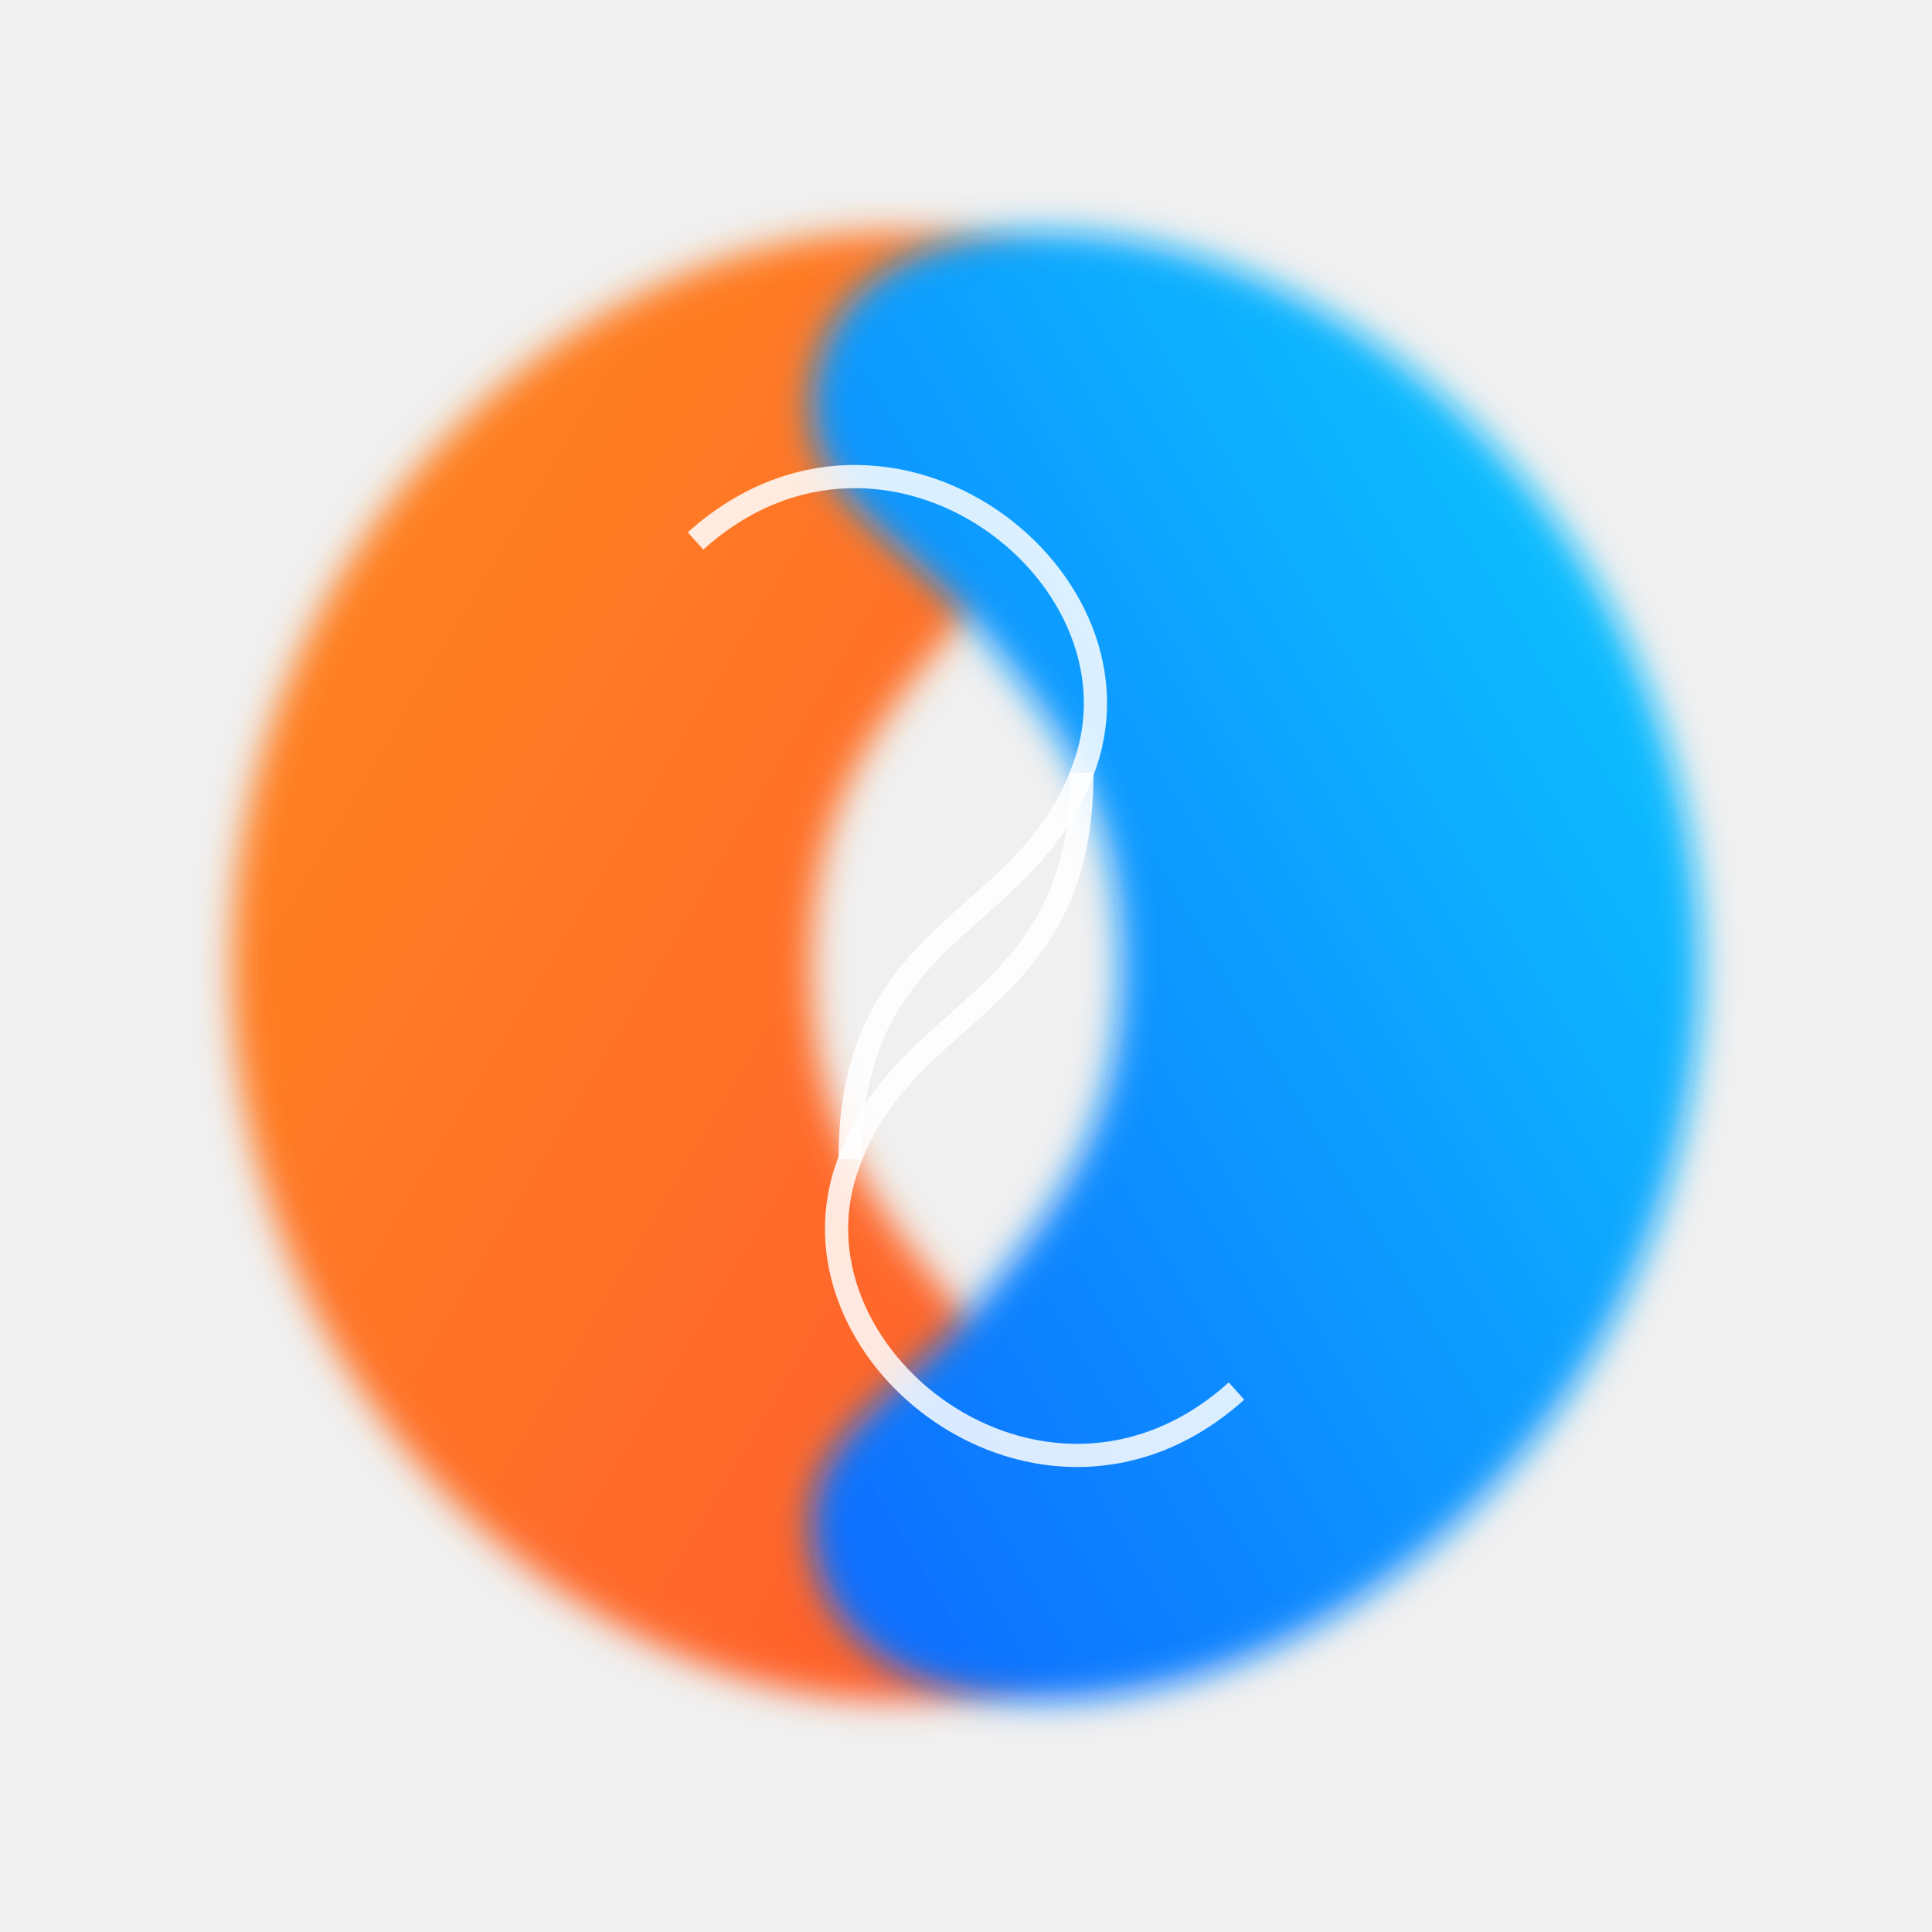
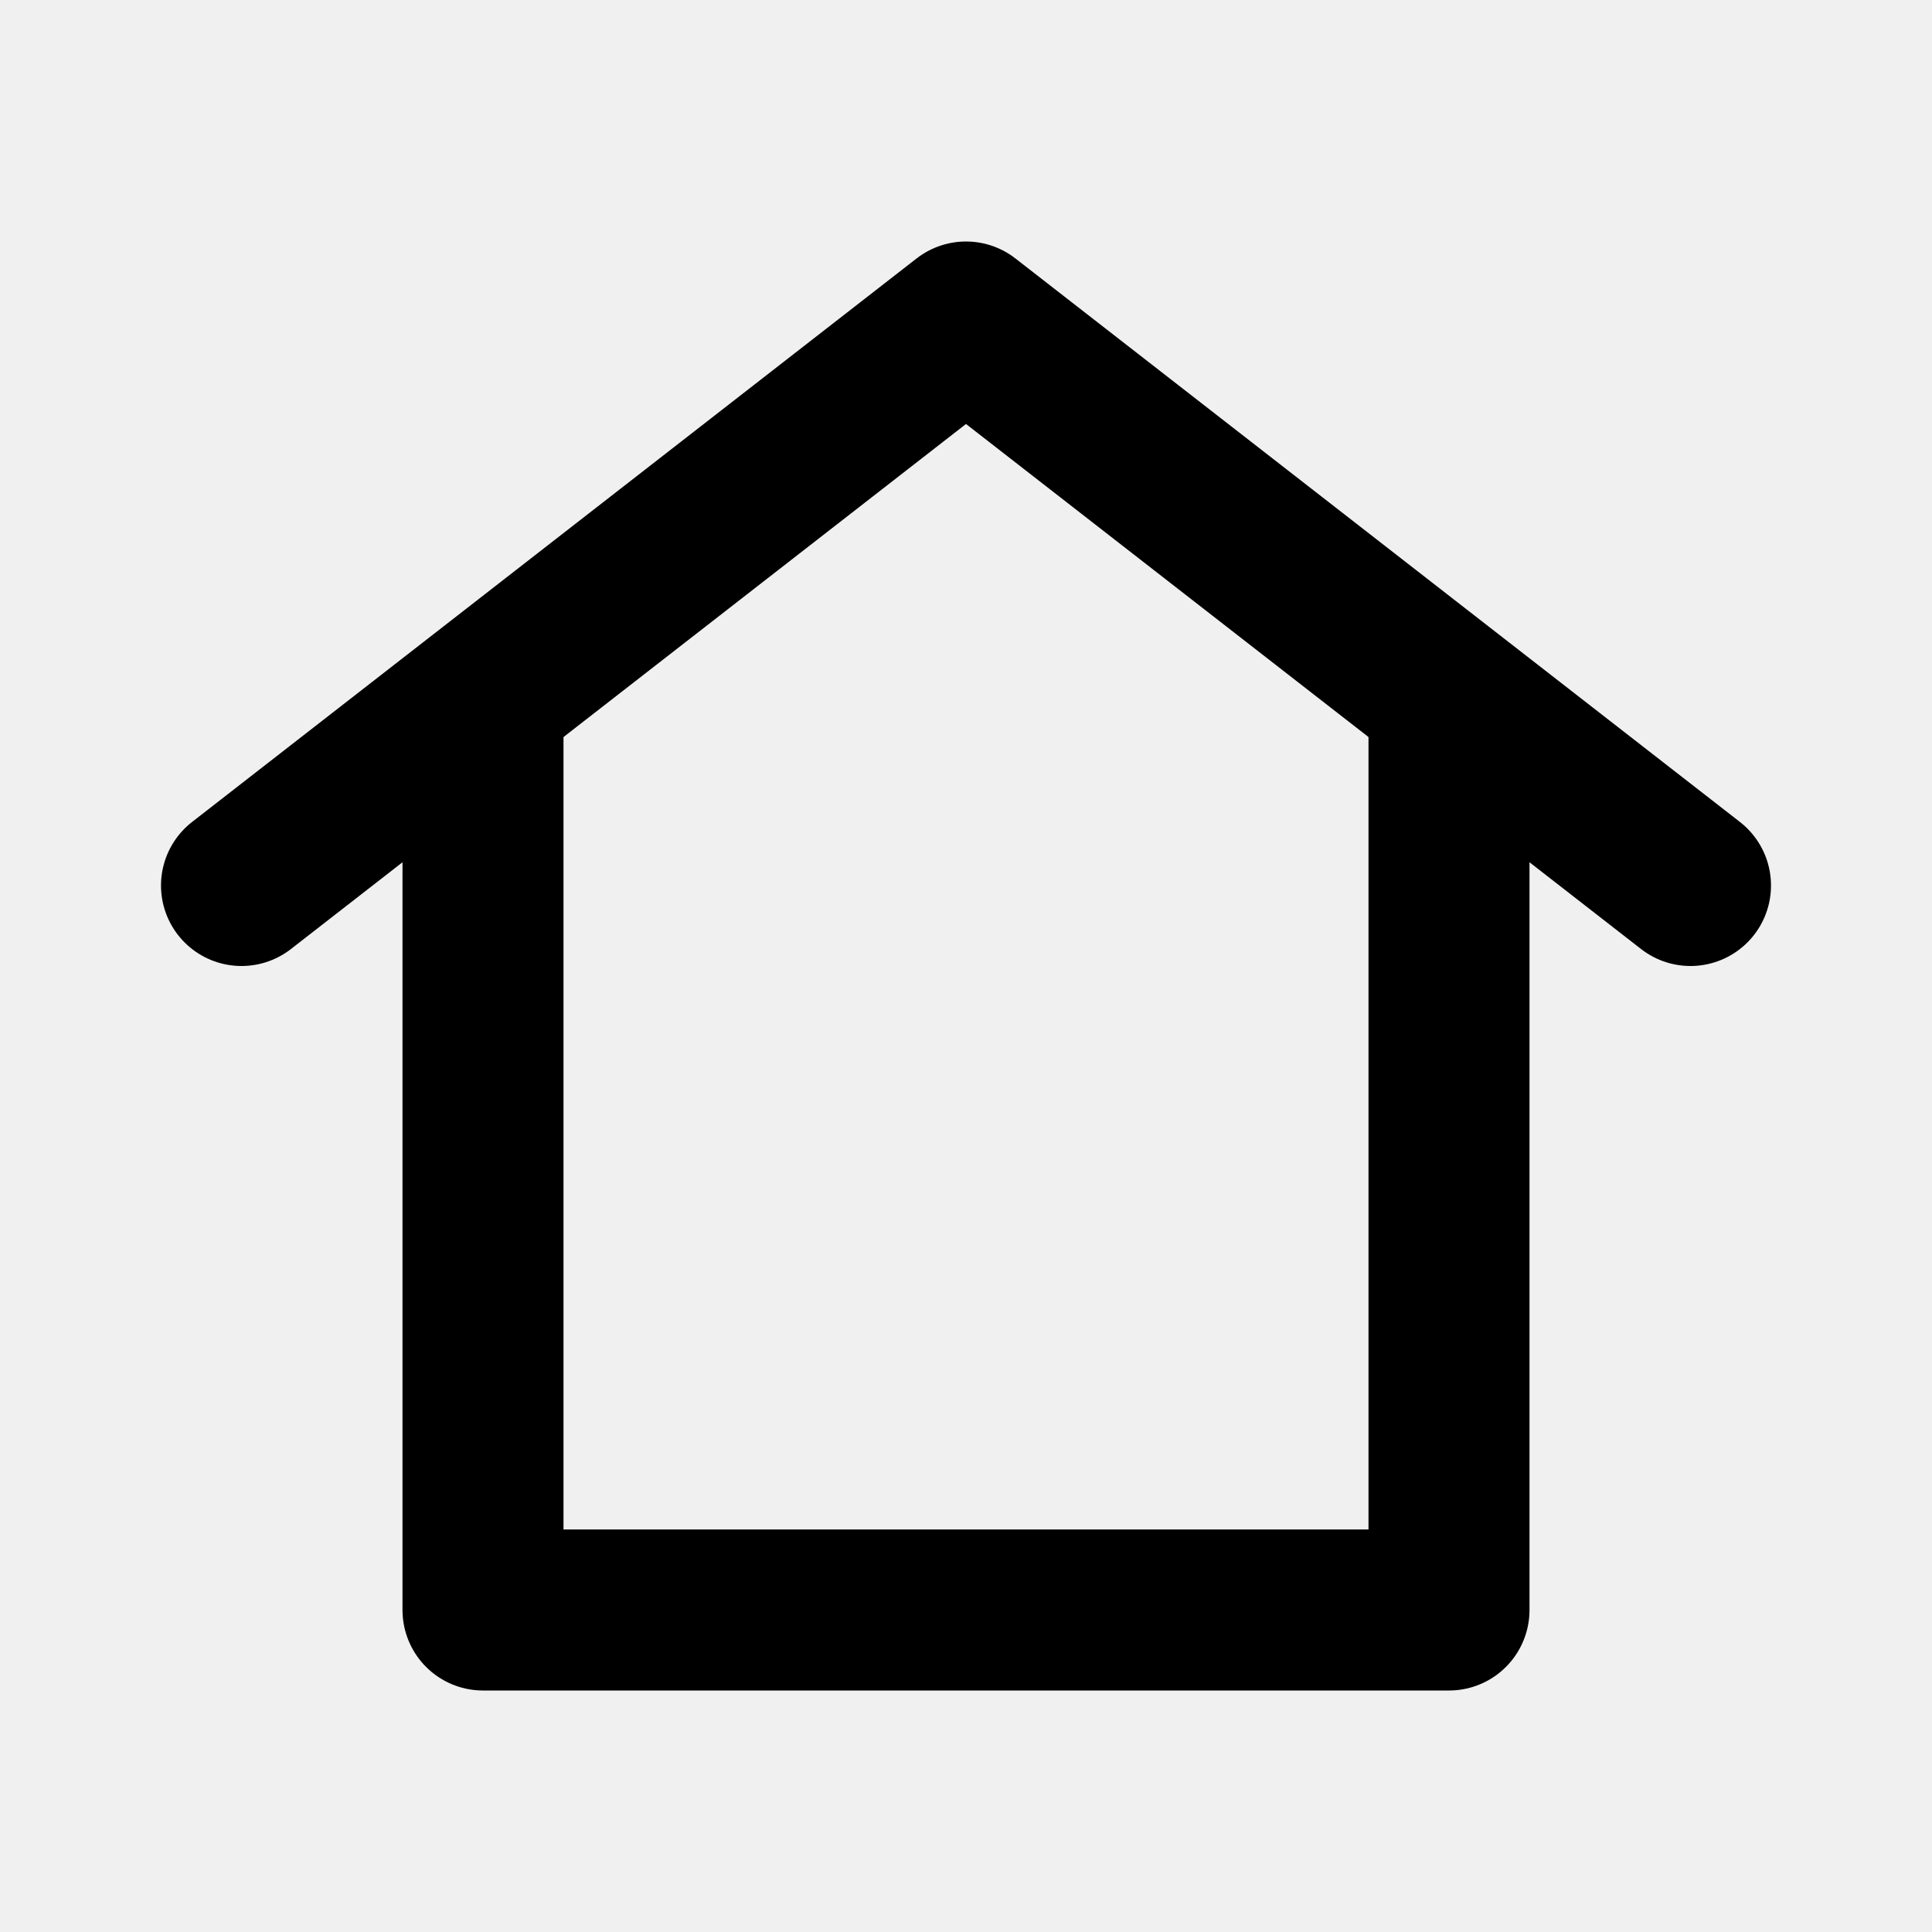
- <svg xmlns="http://www.w3.org/2000/svg" viewBox="0 0 100 100">
-   <defs>
-     <linearGradient id="seedCool" x1="0" y1="1" x2="1" y2="0">
-       <stop offset="0%" stop-color="#0b68ff" />
-       <stop offset="100%" stop-color="#0bd0ff" />
-     </linearGradient>
-     <linearGradient id="seedWarm" x1="1" y1="1" x2="0" y2="0">
-       <stop offset="0%" stop-color="#ff5a2f" />
-       <stop offset="100%" stop-color="#ff8a1f" />
-     </linearGradient>
-     <filter id="seedBlur" x="-40%" y="-40%" width="180%" height="180%">
-       <feGaussianBlur stdDeviation="0.9" />
-     </filter>
-   </defs>
-   <path d="M12,50c0,-22 18,-38 34,-38c10,0 12,6 12,9c0,5 -5,7 -9,12c-4,5 -7,9 -7,17                c0,8 3,12 7,17c4,5 9,7 9,12c0,3 -2,9 -12,9C30,88 12,72 12,50Z" fill="url(#seedWarm)" filter="url(#seedBlur)" />
-   <path d="M88,50c0,22 -18,38 -34,38c-10,0 -12,-6 -12,-9c0,-5 5,-7 9,-12c4,-5 7,-9 7,-17                c0,-8 -3,-12 -7,-17c-4,-5 -9,-7 -9,-12c0,-3 2,-9 12,-9C70,12 88,28 88,50Z" fill="url(#seedCool)" filter="url(#seedBlur)" />
-   <path d="M36,28c10,-9 24,2 20,12c-3,8 -12,8 -12,20" fill="none" stroke="white" stroke-opacity=".85" stroke-width="1.2" />
-   <path d="M64,72c-10,9 -24,-2 -20,-12c3,-8 12,-8 12,-20" fill="none" stroke="white" stroke-opacity=".85" stroke-width="1.2" />
+ <svg xmlns="http://www.w3.org/2000/svg" viewBox="0 0 24 24" fill="none" stroke="currentColor" stroke-width="2" stroke-linecap="round" stroke-linejoin="round">
+   <path d="M3 11l9-7 9 7" />
+   <path d="M6 9v11h12V9" />
</svg>
